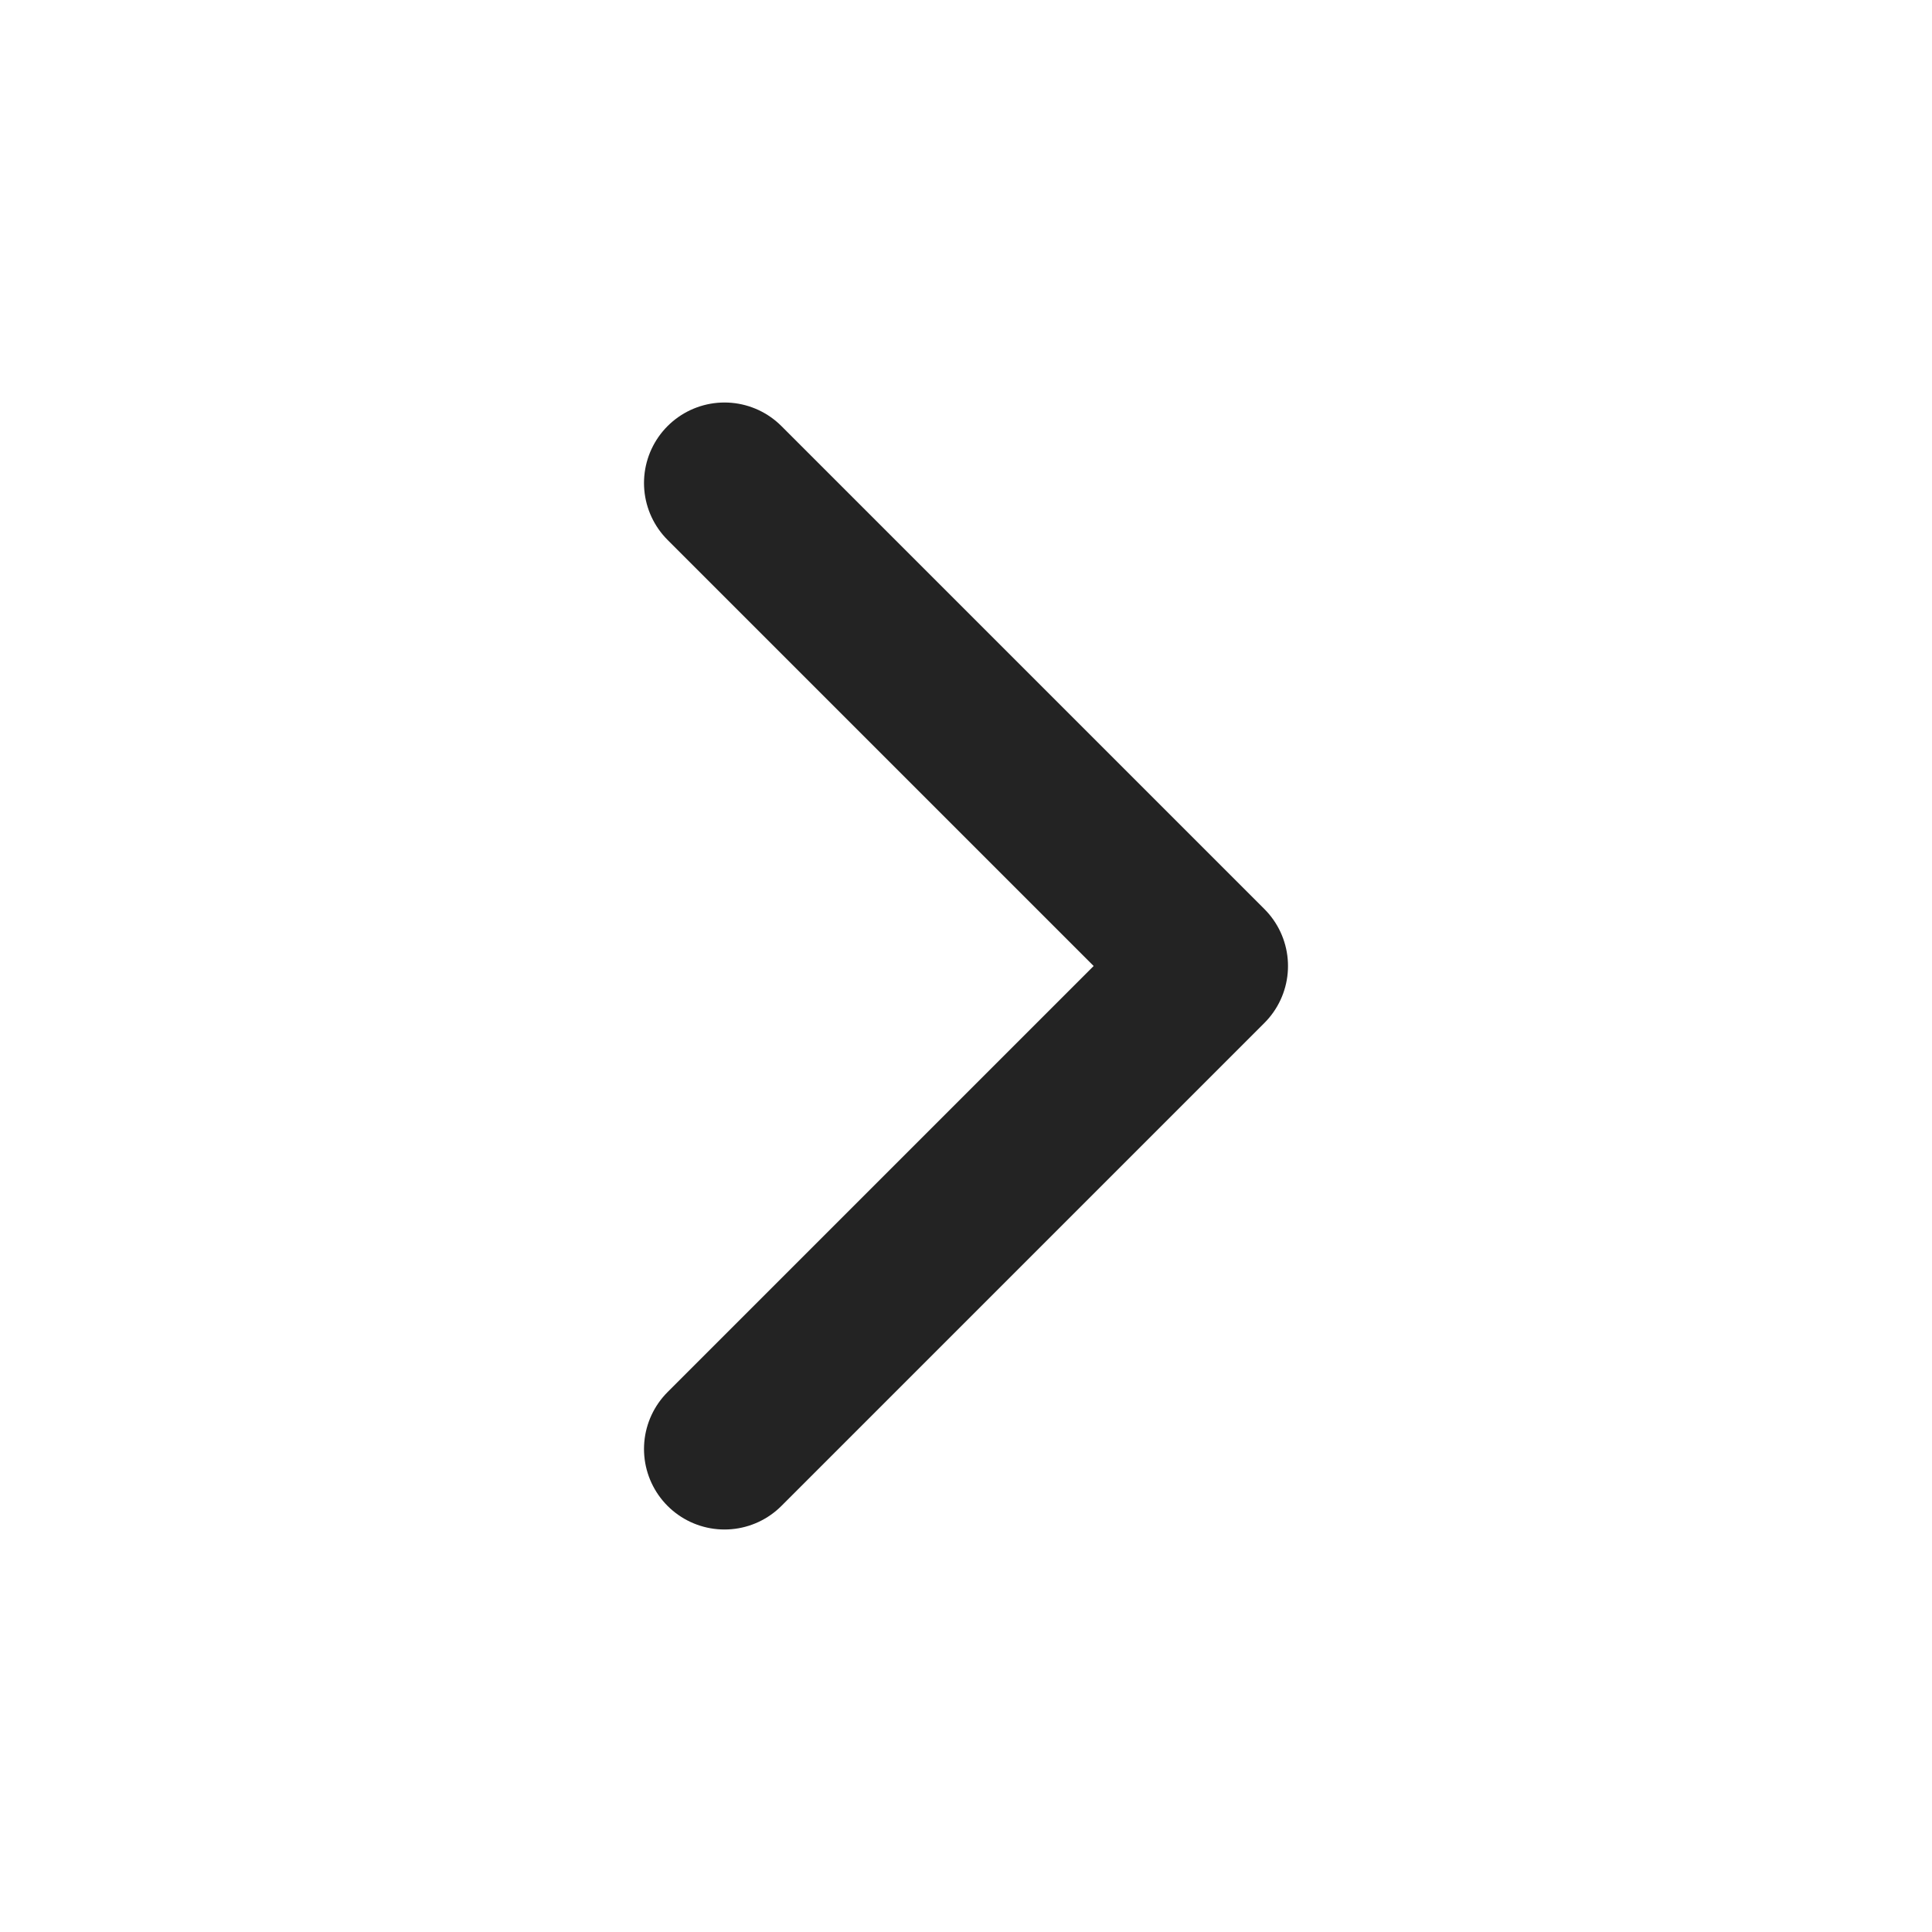
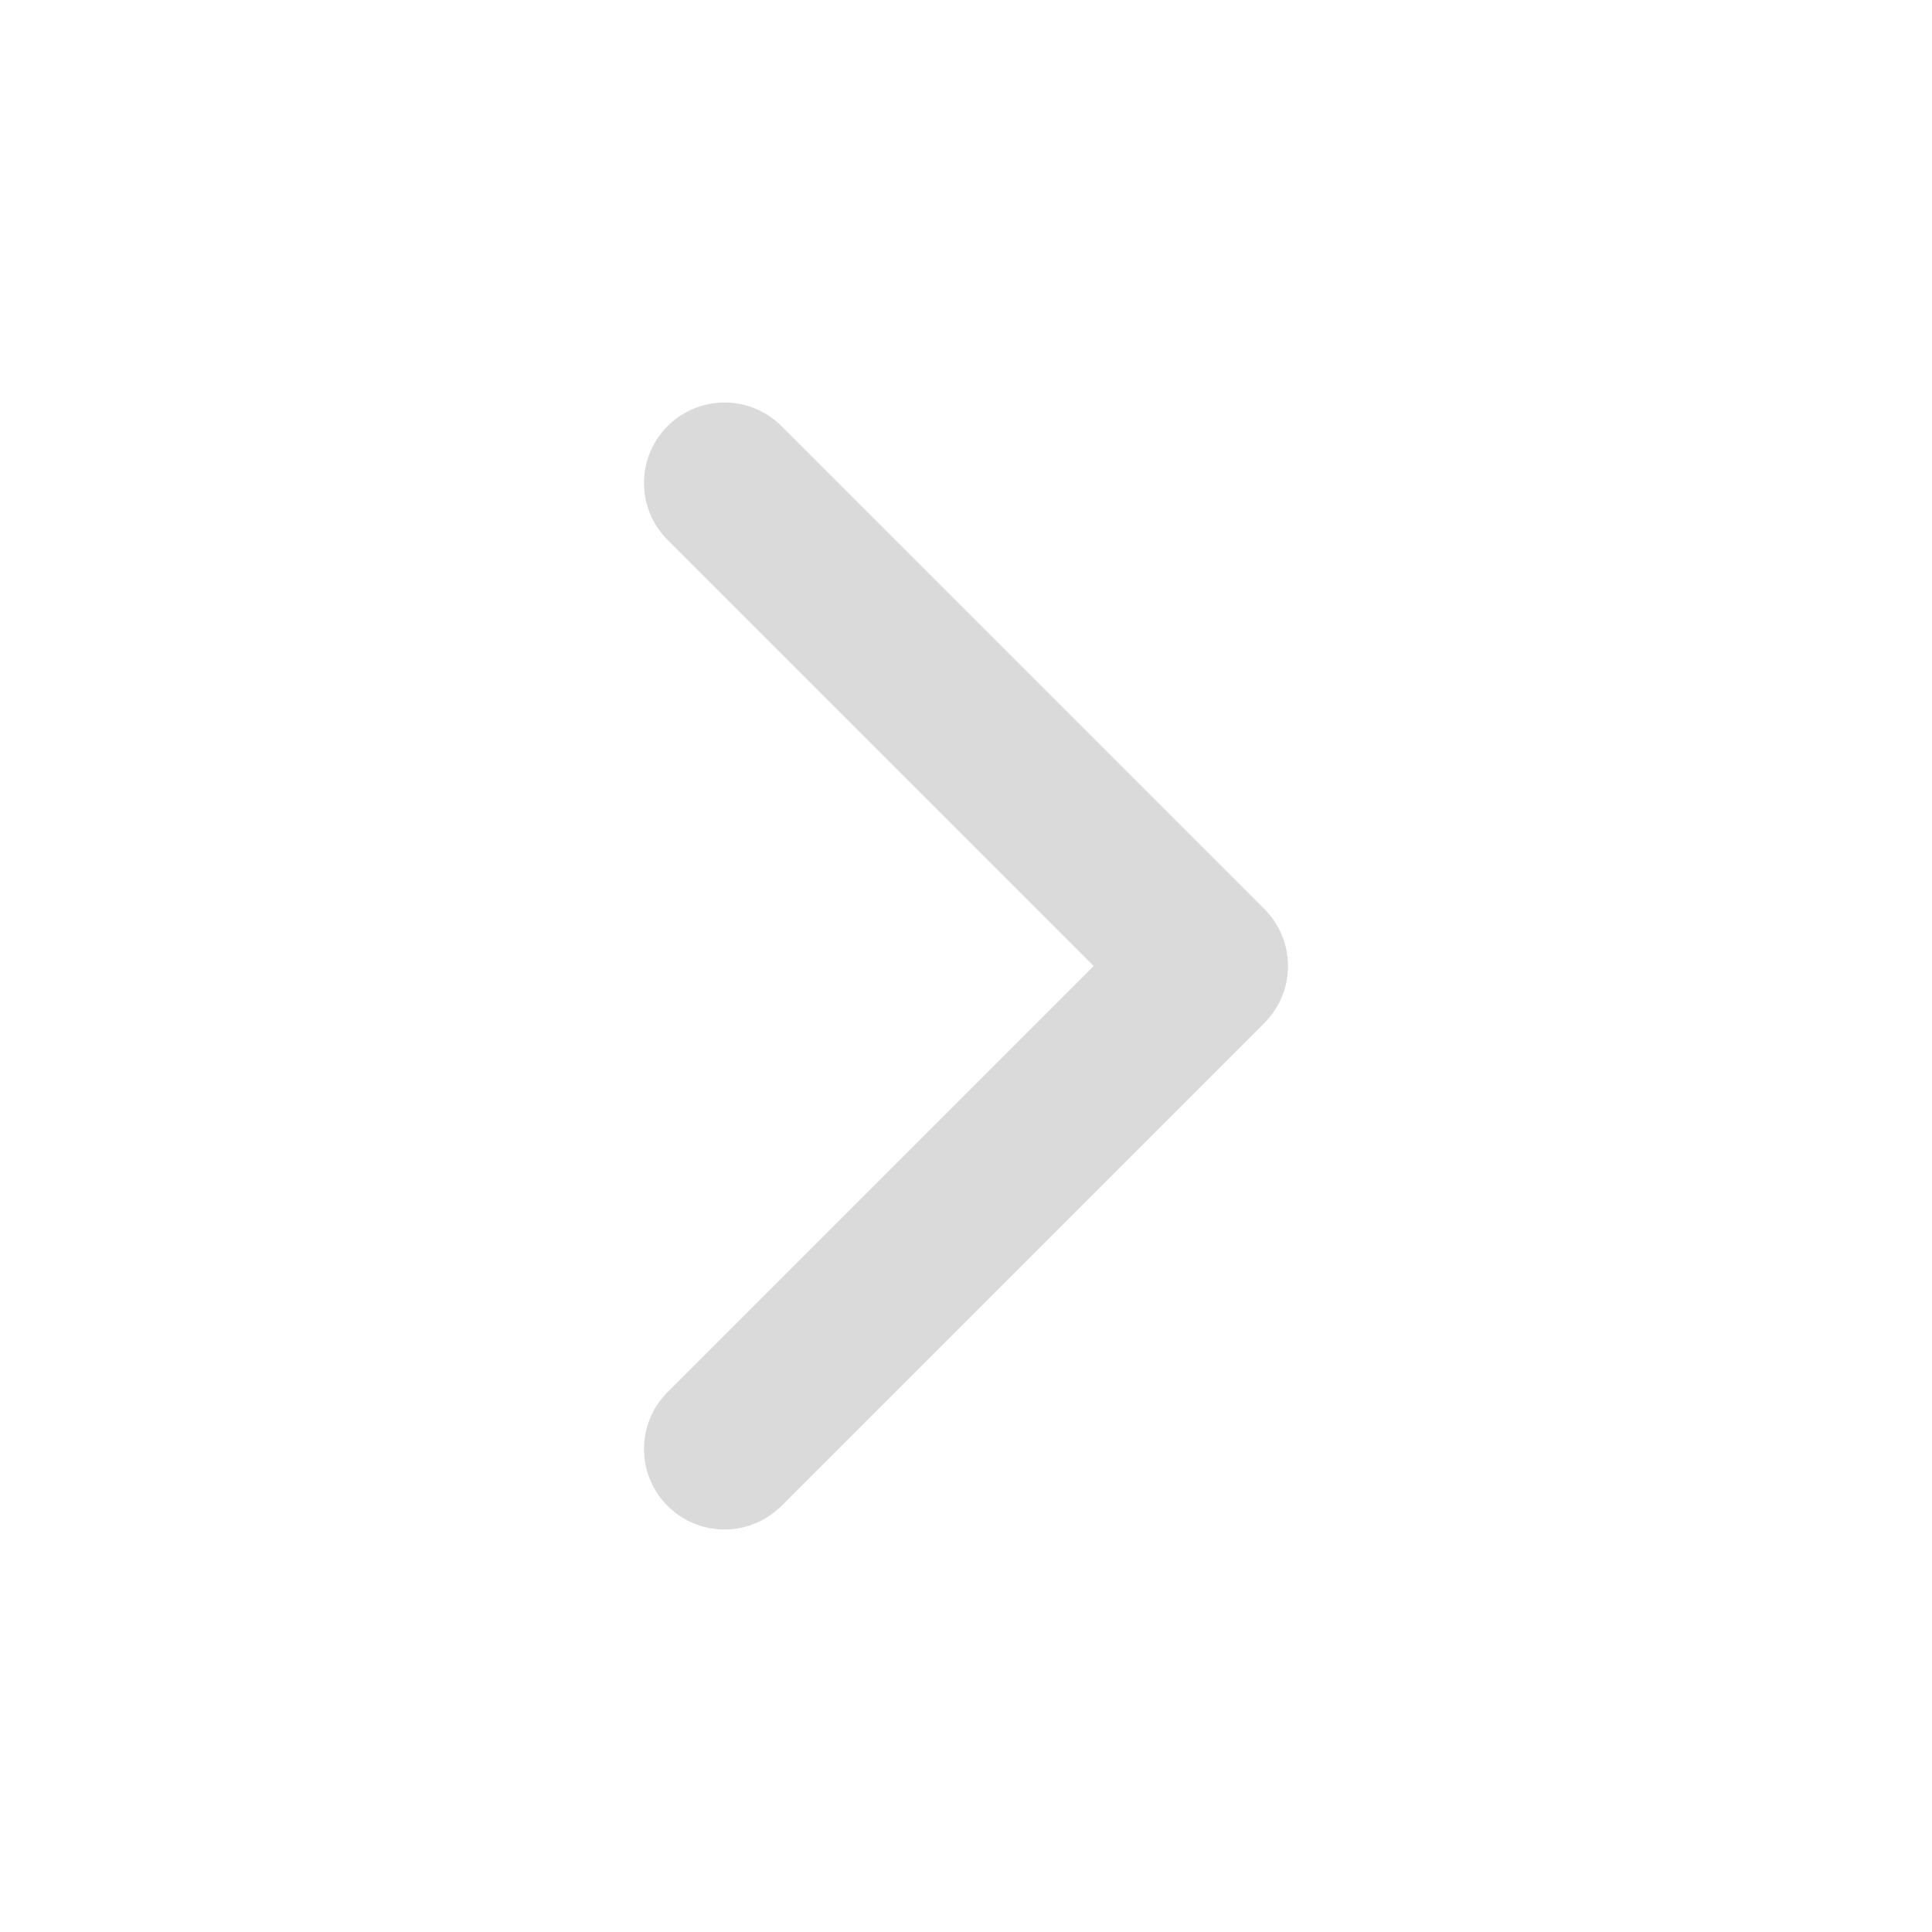
<svg xmlns="http://www.w3.org/2000/svg" width="24" height="24" viewBox="0 0 24 24" fill="none">
  <g id="none / none / none / icons / basic / chevron-right-small">
-     <path id="vector" d="M9 18L15 12L9 6" stroke="#232323" stroke-width="2" stroke-linecap="round" stroke-linejoin="round" />
+     <path id="vector" d="M9 18L15 12L9 6" stroke="#DADADA" stroke-width="2" stroke-linecap="round" stroke-linejoin="round" />
  </g>
</svg>
